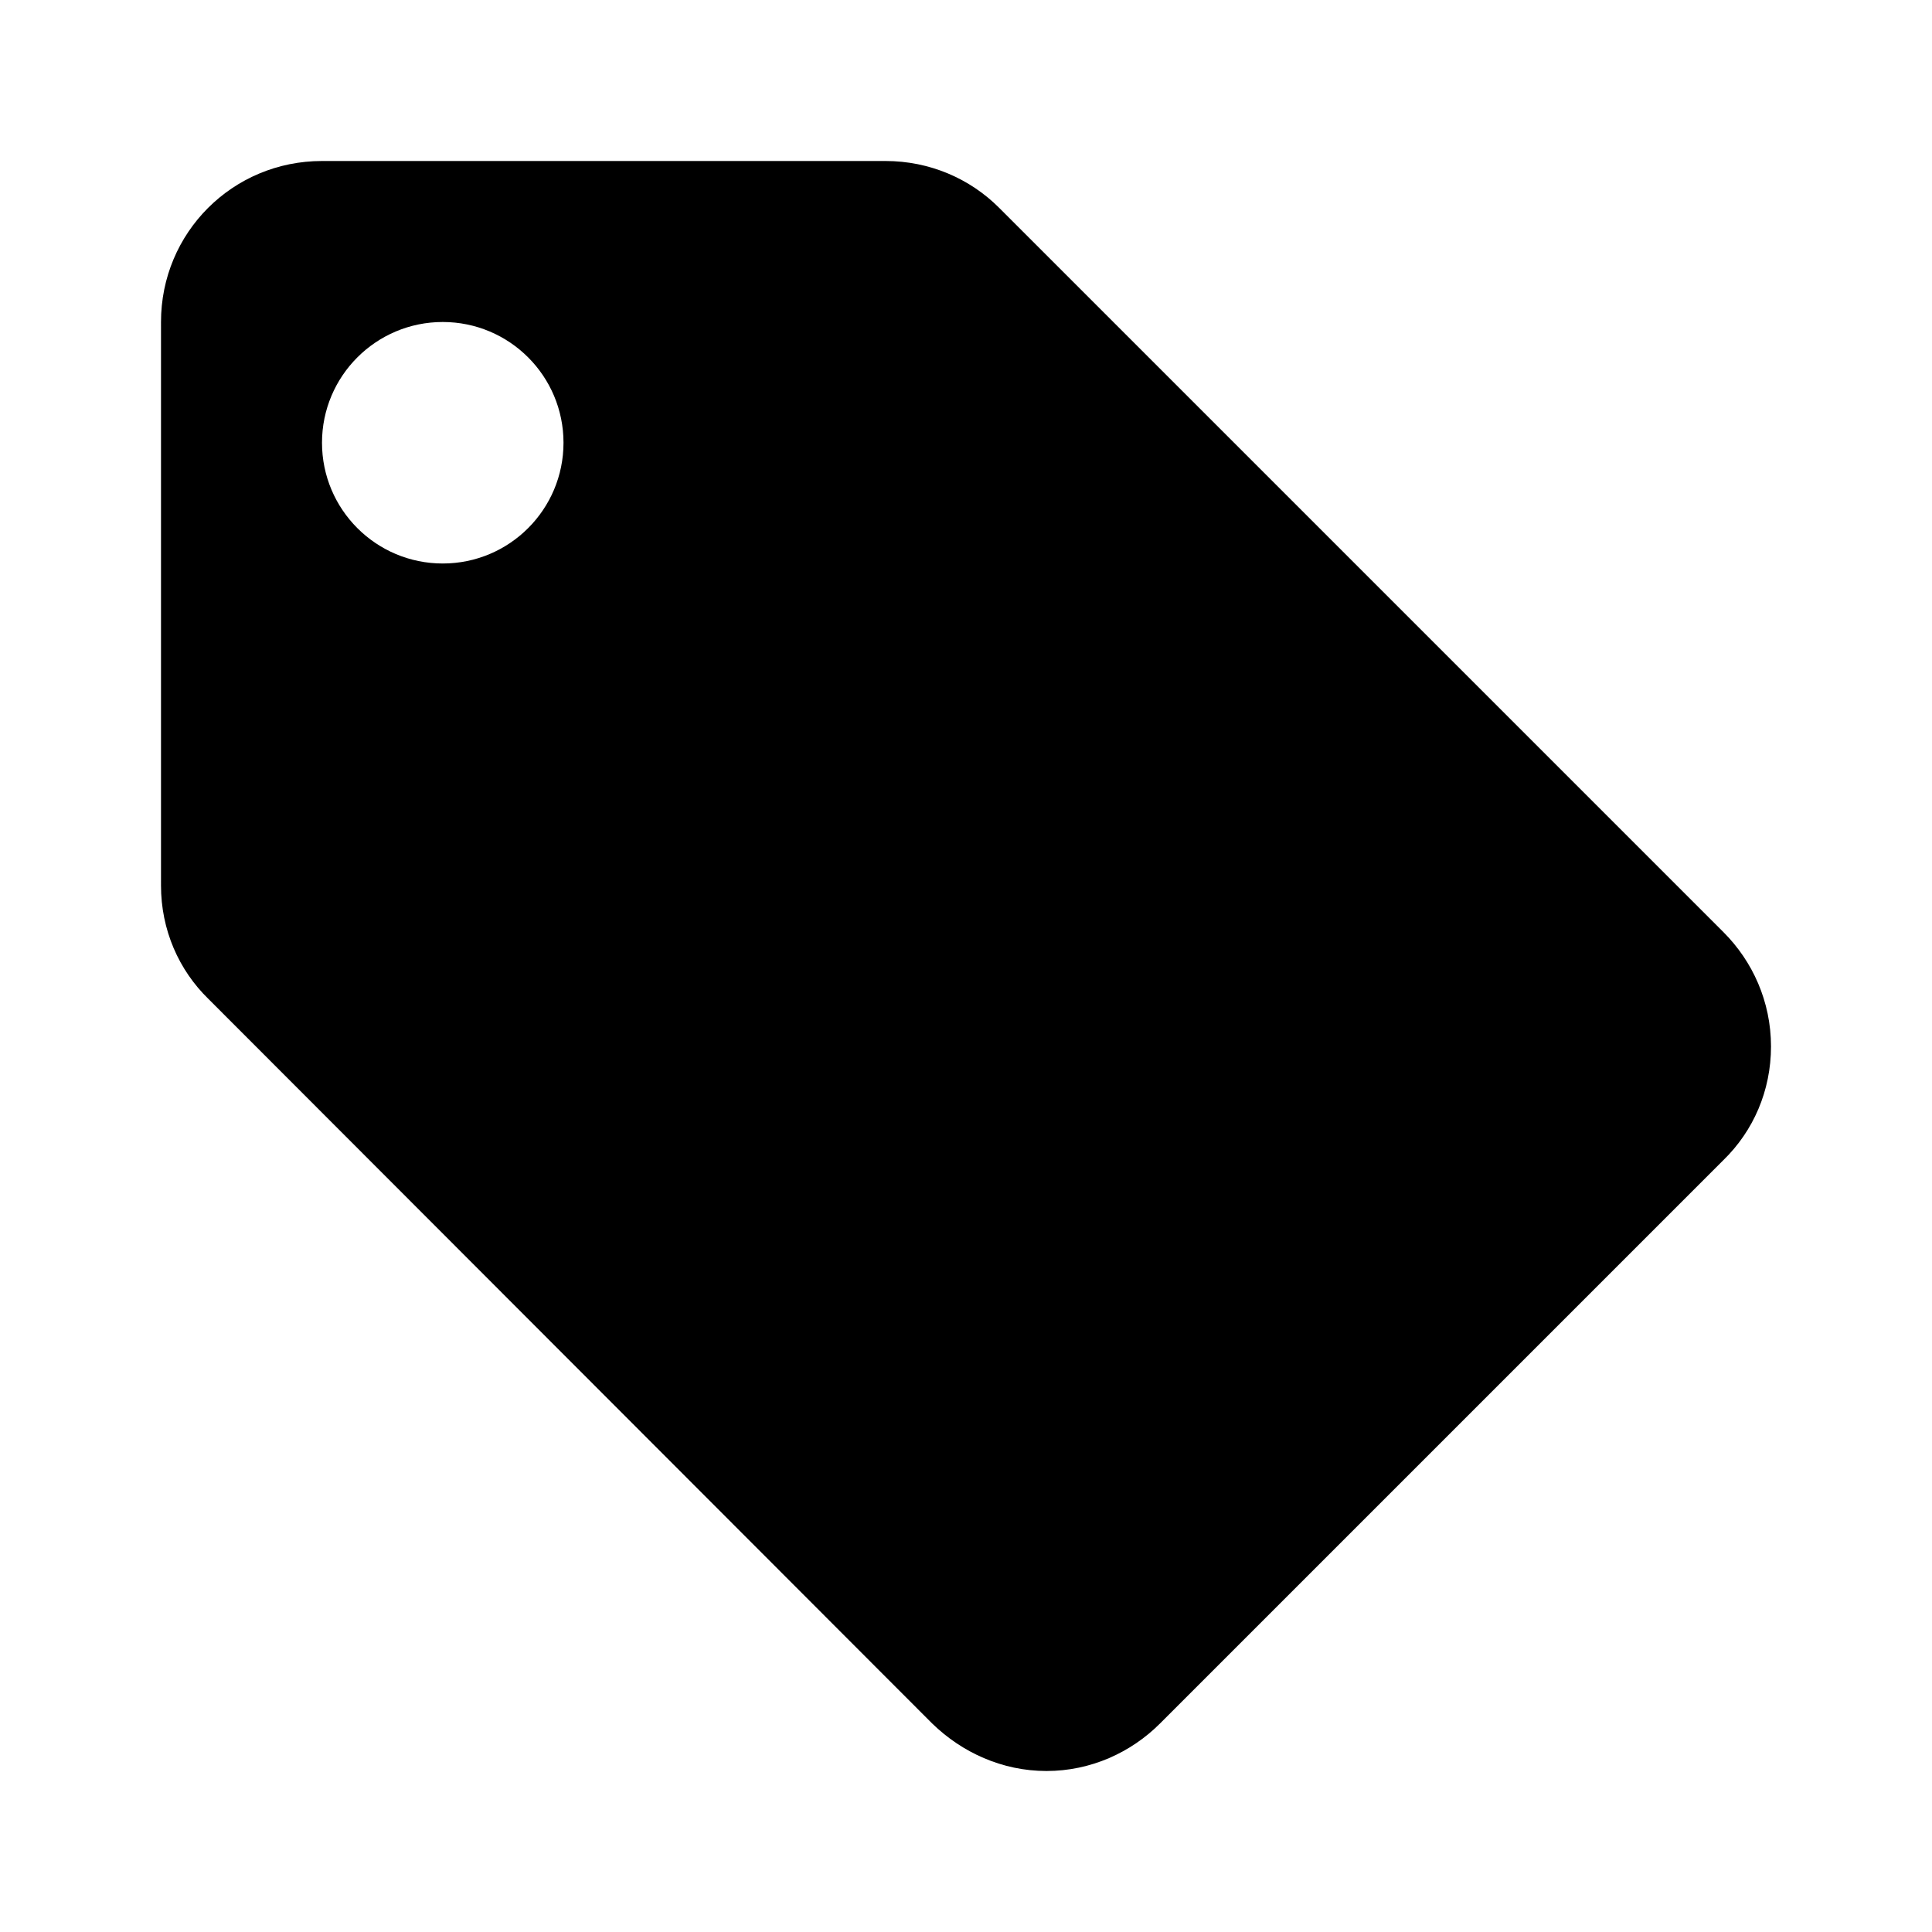
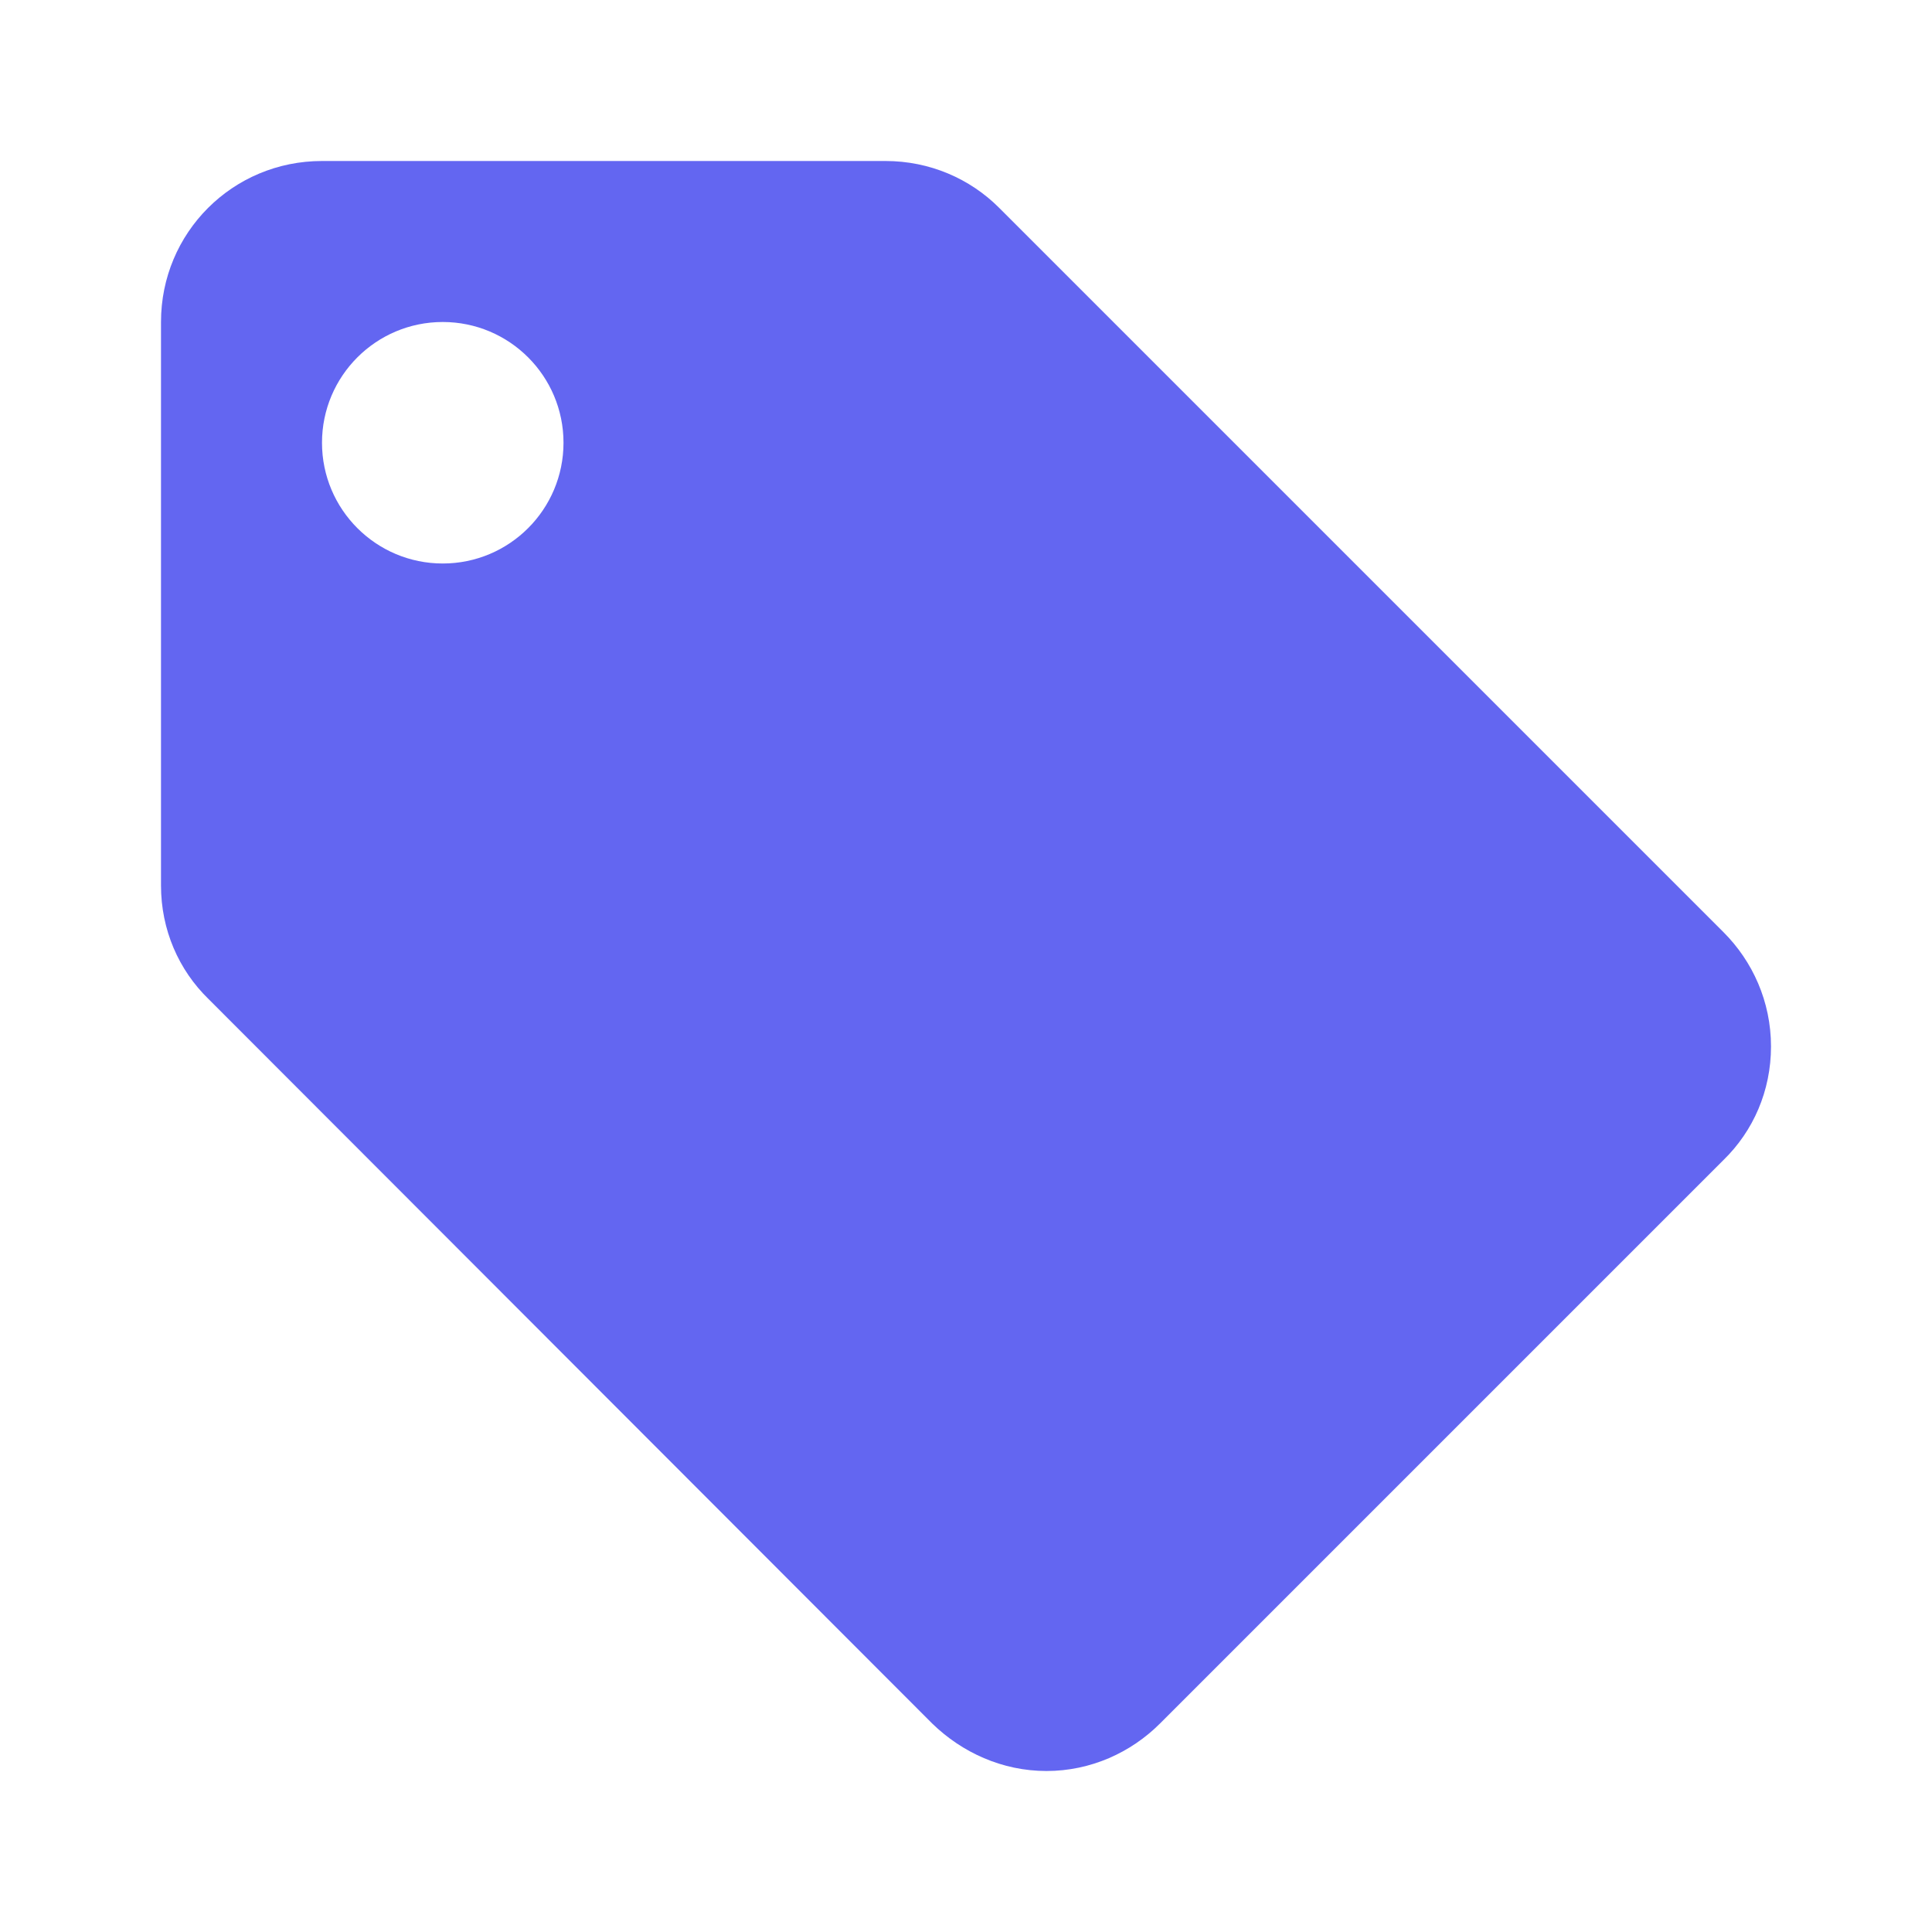
<svg xmlns="http://www.w3.org/2000/svg" viewBox="0 0 24 24">
-   <path d="M5.5,7A1.5,1.5 0 0,1 4,5.5A1.5,1.5 0 0,1 5.5,4A1.5,1.5 0 0,1 7,5.5A1.5,1.5 0 0,1 5.5,7M21.41,11.58L12.41,2.58C12.05,2.22 11.55,2 11,2H4C2.89,2 2,2.89 2,4V11C2,11.55 2.22,12.05 2.59,12.41L11.58,21.41C11.95,21.77 12.45,22 13,22C13.55,22 14.05,21.77 14.41,21.41L21.41,14.41C21.78,14.05 22,13.55 22,13C22,12.44 21.77,11.94 21.41,11.58Z" />
+   <path d="M5.5,7A1.5,1.5 0 0,1 4,5.5A1.5,1.5 0 0,1 5.5,4A1.5,1.5 0 0,1 7,5.5A1.5,1.5 0 0,1 5.5,7M21.41,11.58L12.41,2.58C12.05,2.22 11.55,2 11,2H4C2.89,2 2,2.89 2,4V11C2,11.55 2.22,12.05 2.59,12.41L11.58,21.41C11.95,21.77 12.45,22 13,22C13.55,22 14.05,21.77 14.41,21.41L21.41,14.41C21.78,14.05 22,13.55 22,13C22,12.44 21.77,11.94 21.41,11.58Z" fill="#6366f1" />
</svg>
